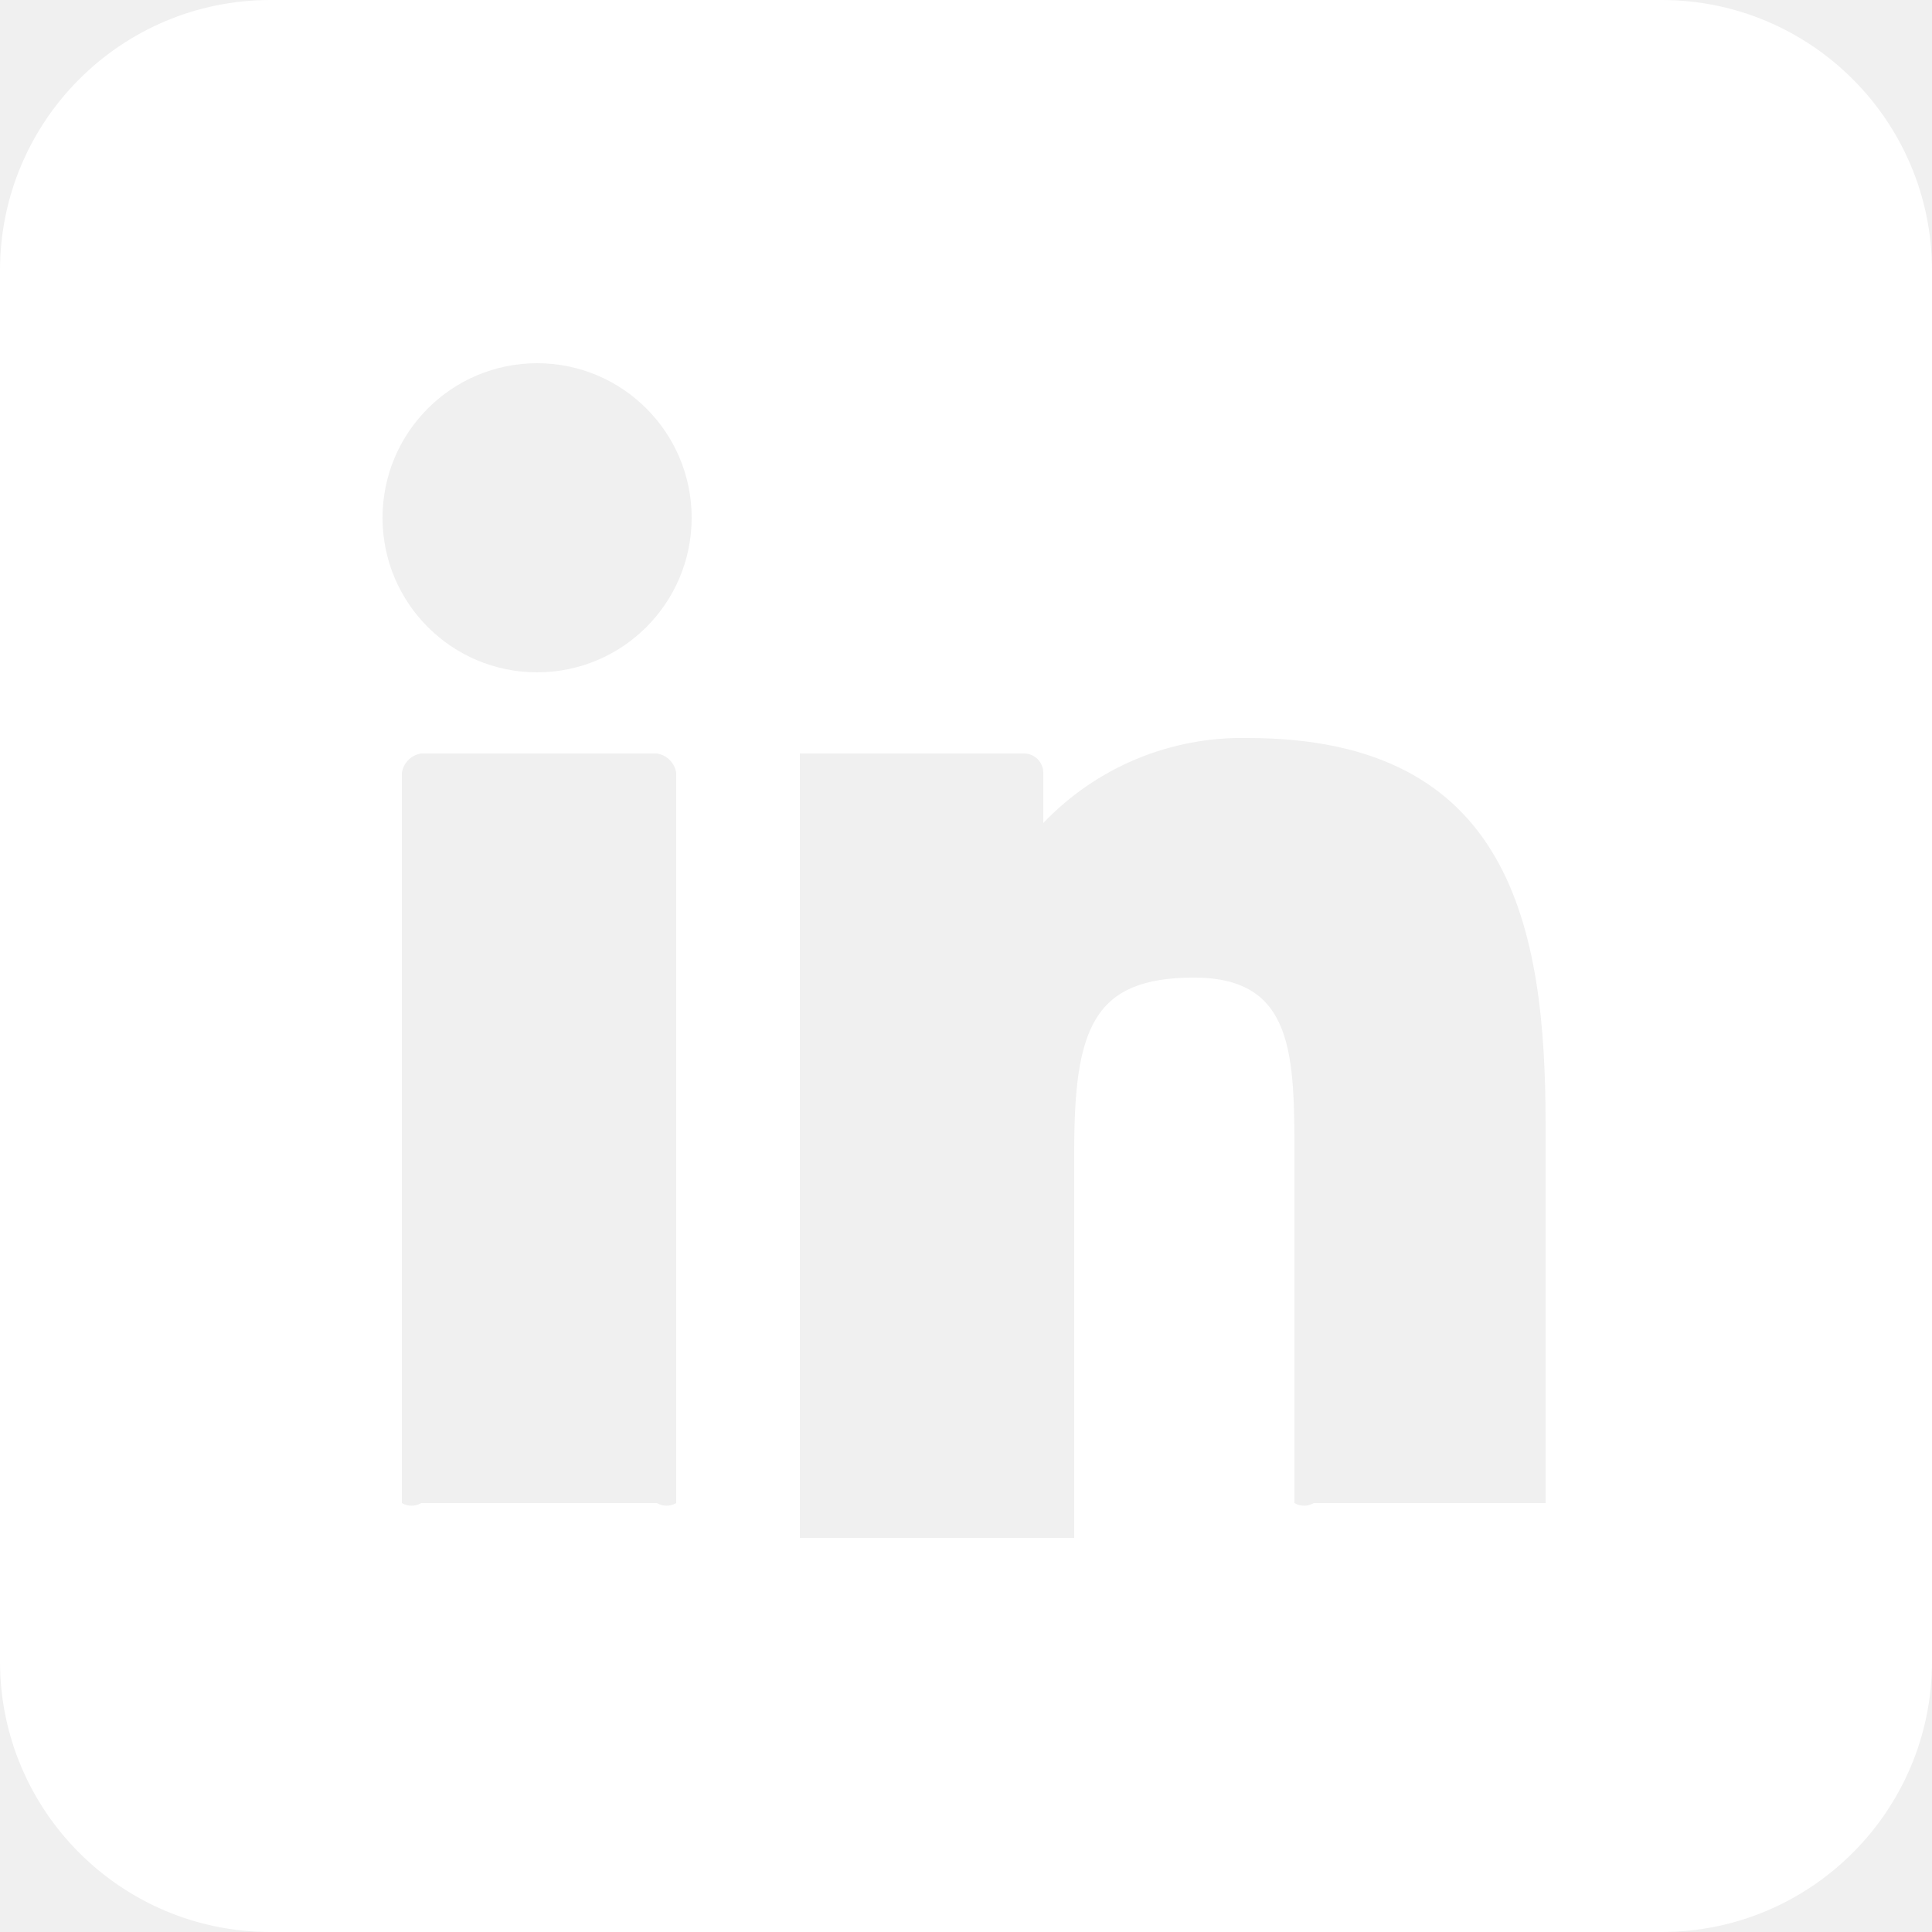
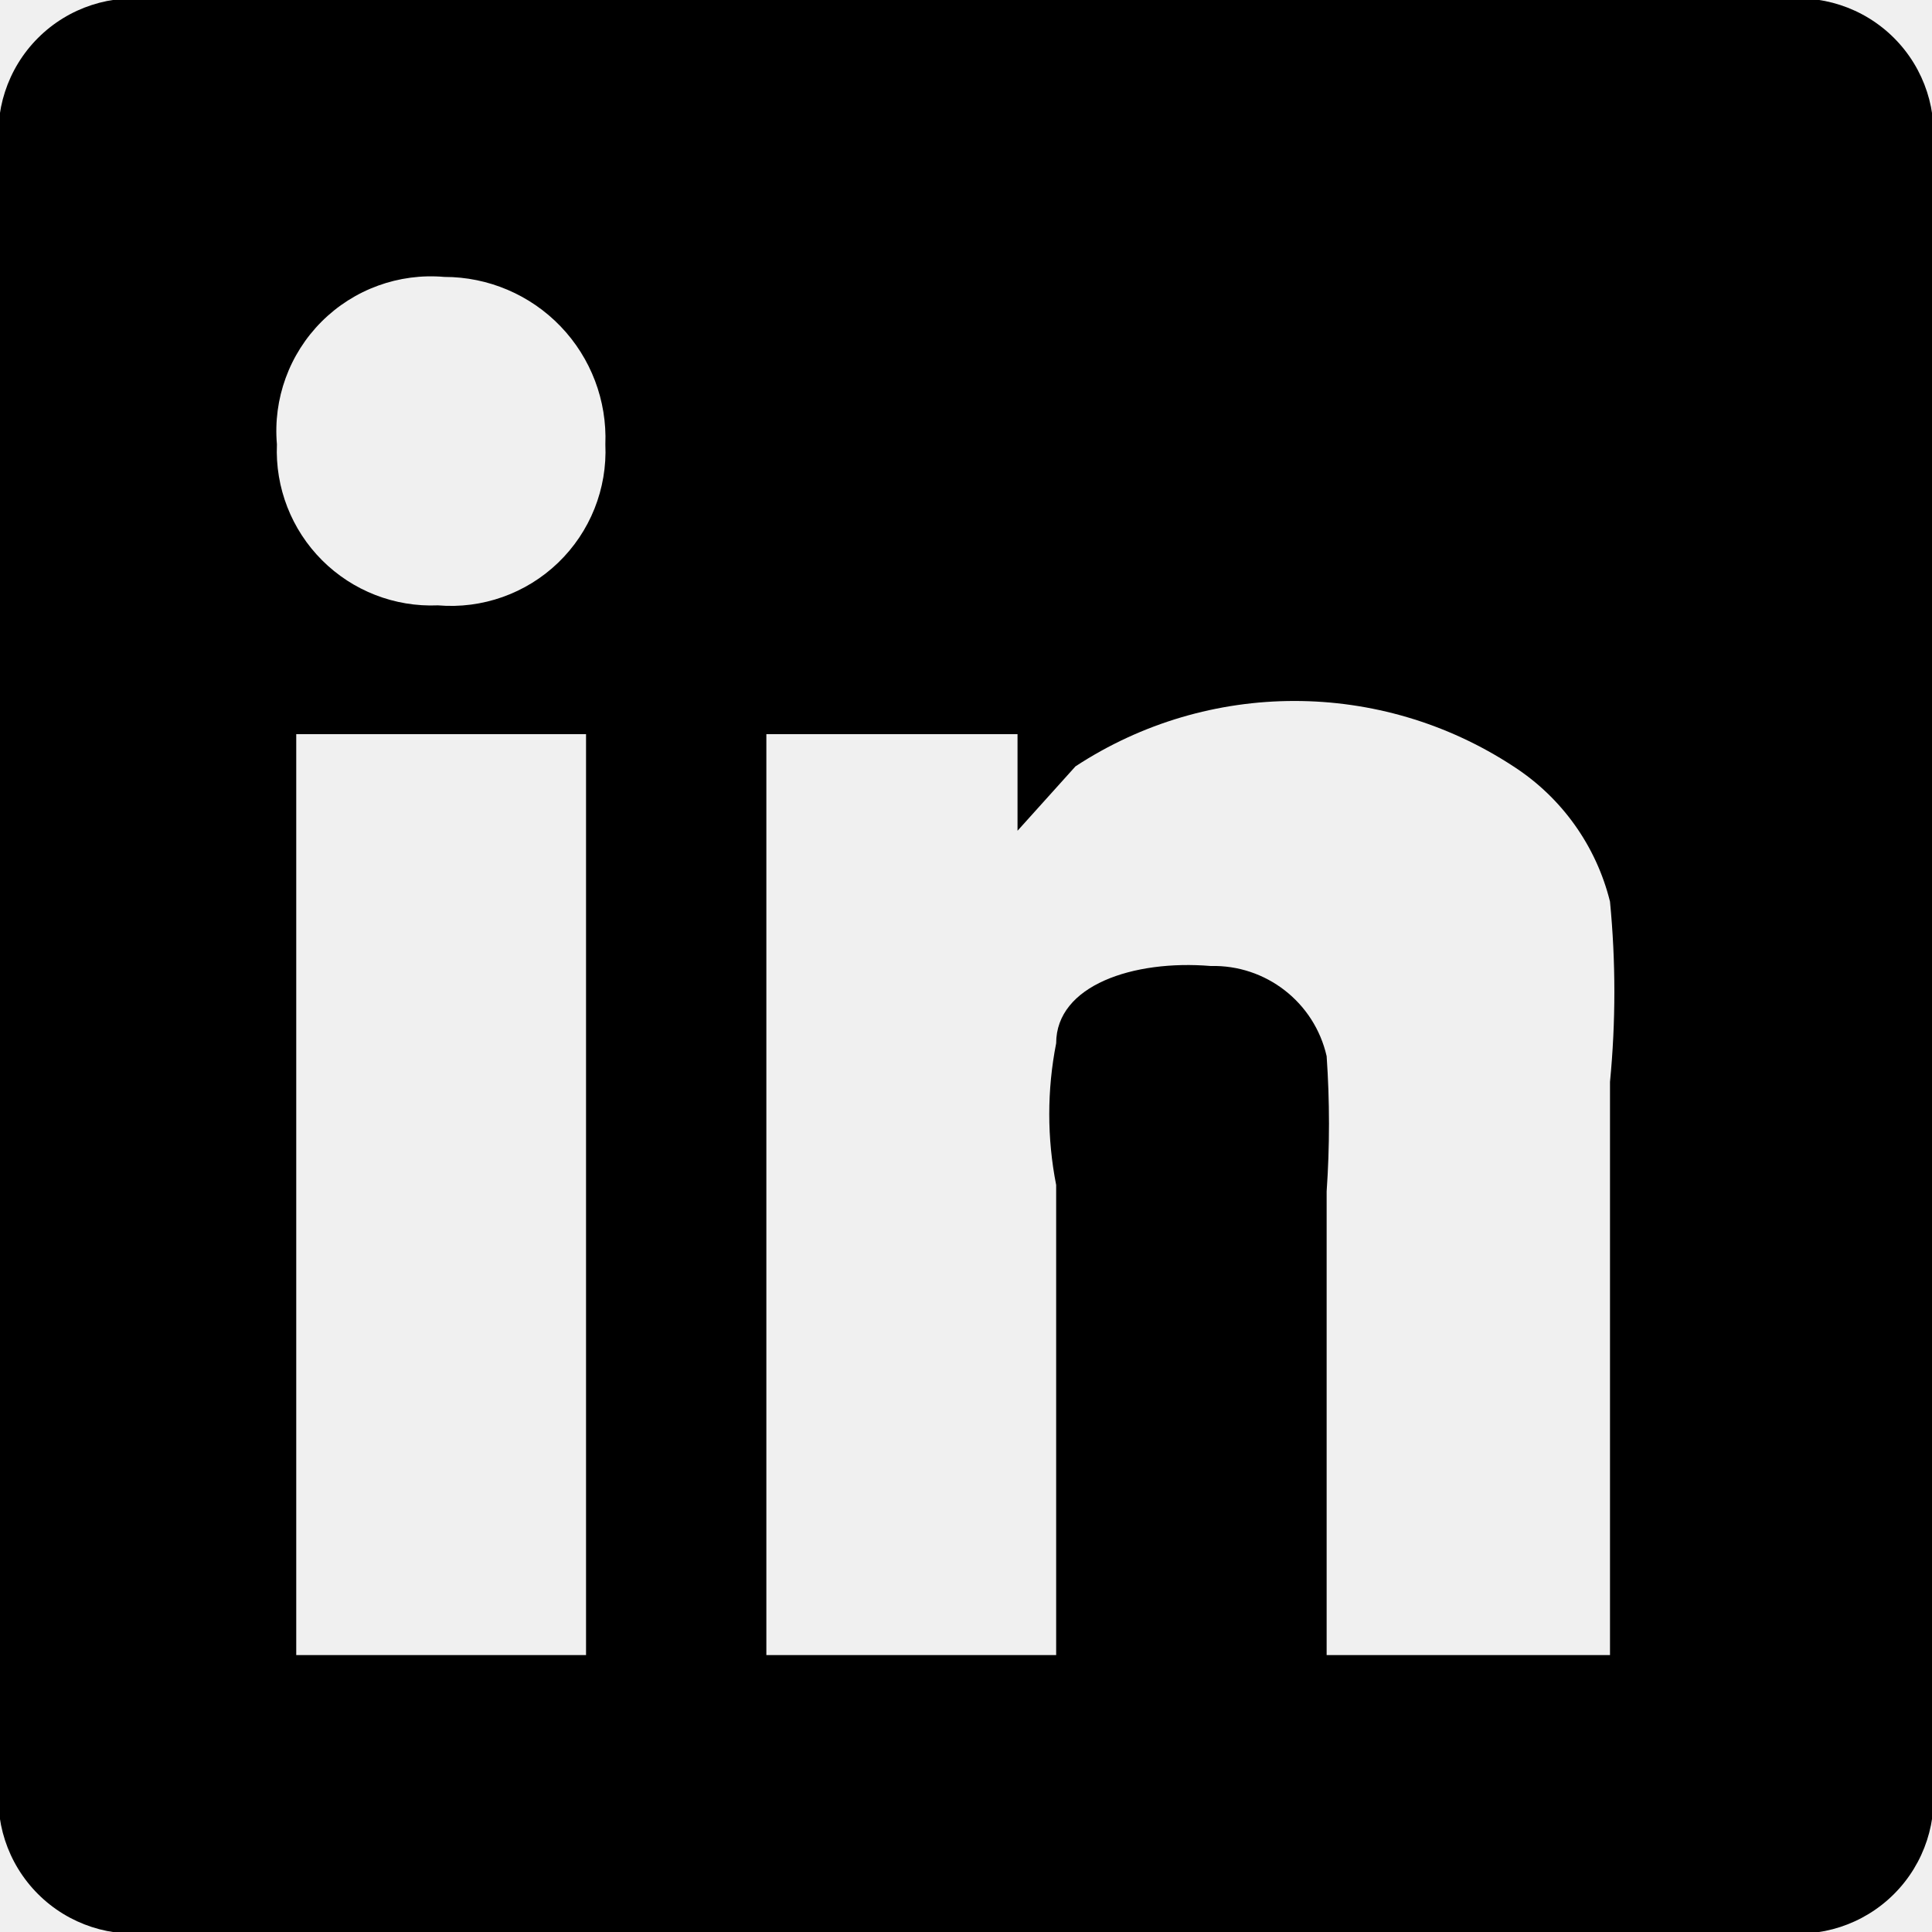
- <svg xmlns="http://www.w3.org/2000/svg" viewBox="0 0 5 5">
-   <defs>
-     <style>.cls-1{fill:#fff;}</style>
-   </defs>
+ <svg xmlns="http://www.w3.org/2000/svg" viewBox="0 0 3 3">
  <g id="Layer_2" data-name="Layer 2">
    <g id="Layer_1-2" data-name="Layer 1">
-       <path class="cls-1" d="M4.3,0H.7A.7.7,0,0,0,0,.7V4.3A.7.7,0,0,0,.7,5H4.3A.7.7,0,0,0,5,4.3V.7A.7.7,0,0,0,4.3,0ZM1.75,3.89a.05.05,0,0,1-.05,0H1.09a.05.05,0,0,1-.05,0V2a.06.06,0,0,1,.05-.05H1.7A.06.06,0,0,1,1.75,2ZM1.39,1.74a.4.4,0,1,1,.4-.4A.4.4,0,0,1,1.39,1.74ZM4,3.89a0,0,0,0,1,0,0h-.6a.05.05,0,0,1-.05,0V3c0-.27,0-.47-.26-.47s-.31.13-.31.45v1a.05.05,0,0,1,0,0H2.07a0,0,0,0,1,0,0V2s0-.05,0-.05h.58A.05.05,0,0,1,2.7,2v.13a.71.71,0,0,1,.53-.22c.68,0,.77.49.77,1Z" />
+       <path d="M1.5,3H.24A.21.21,0,0,1,0,2.76V.24A.21.21,0,0,1,.24,0H2.76A.21.21,0,0,1,3,.24V2.76A.21.21,0,0,1,2.76,3Zm.14-.43V2.49c0-.22,0-.43,0-.65a.57.57,0,0,1,0-.22c0-.09.12-.13.24-.12a.18.18,0,0,1,.18.14,1.52,1.52,0,0,1,0,.21v.72h.44c0-.3,0-.59,0-.89a1.45,1.45,0,0,0,0-.28.35.35,0,0,0-.15-.21.62.62,0,0,0-.68,0l-.09.1V1.14H1.19V2.57ZM.91,1.14H.46V2.57H.91ZM.68.94A.24.24,0,0,0,.94.69.25.25,0,0,0,.69.43.24.24,0,0,0,.43.69.24.24,0,0,0,.68.94Z" />
    </g>
  </g>
</svg>
